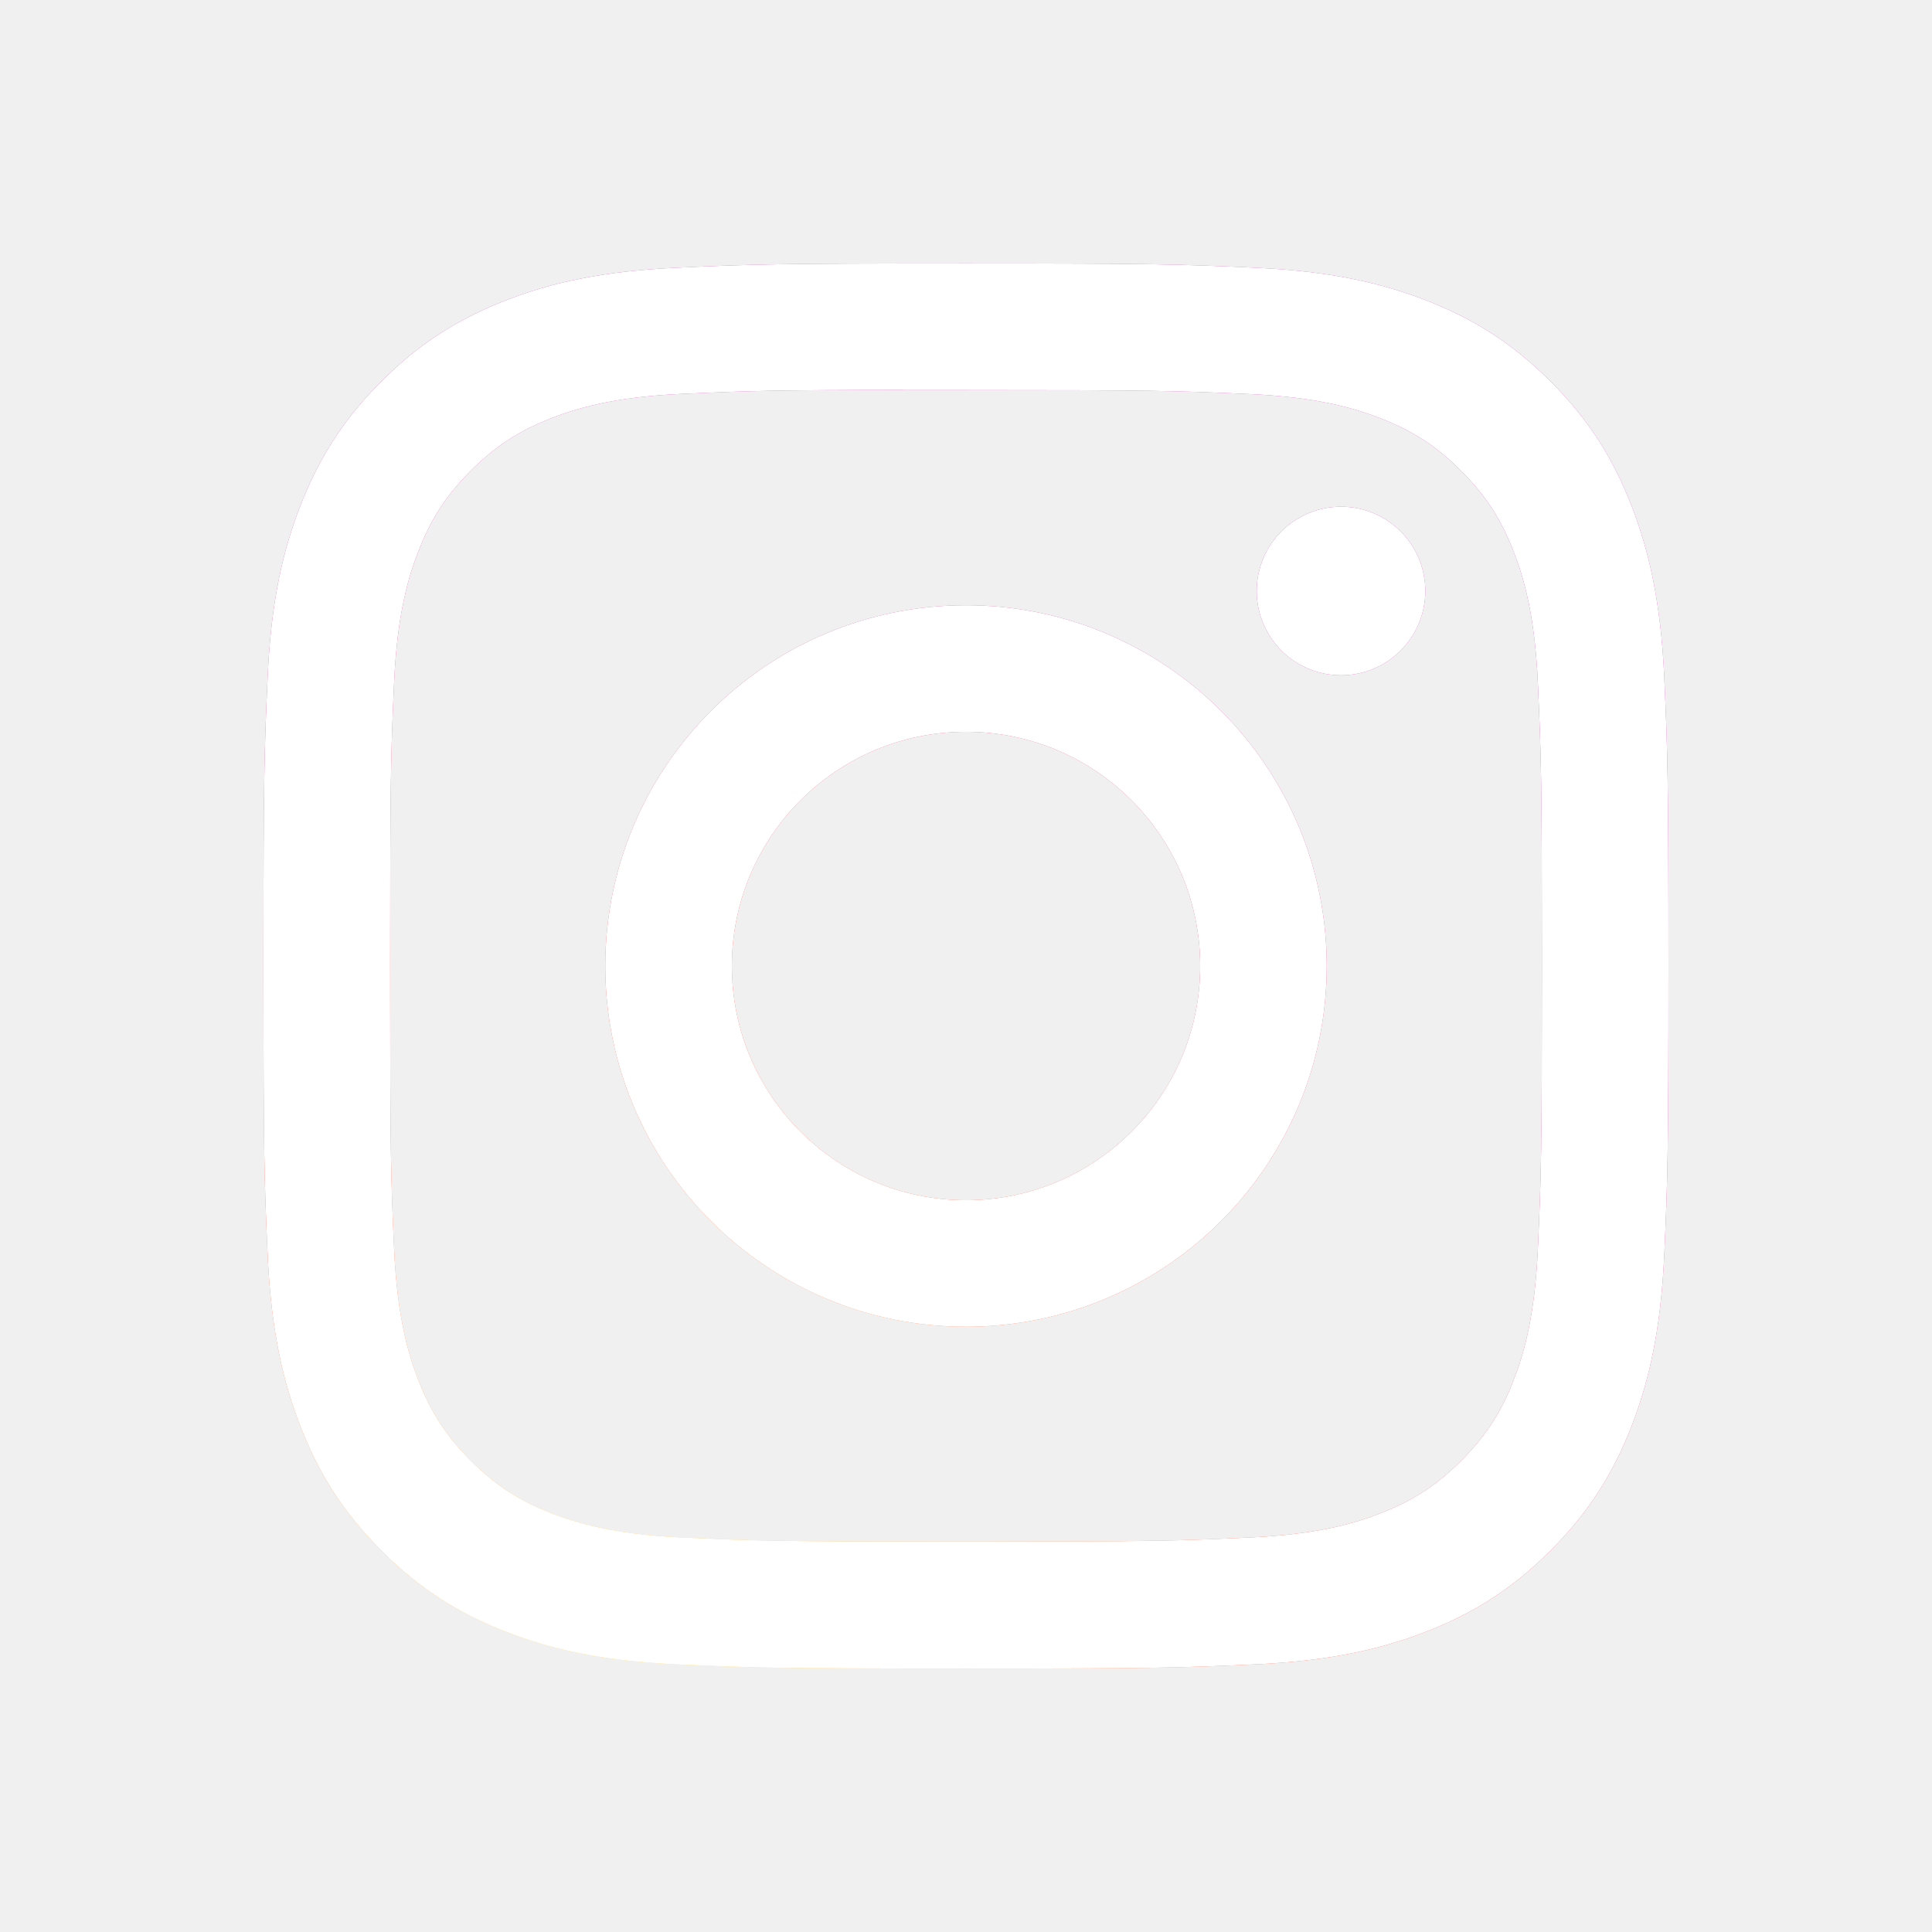
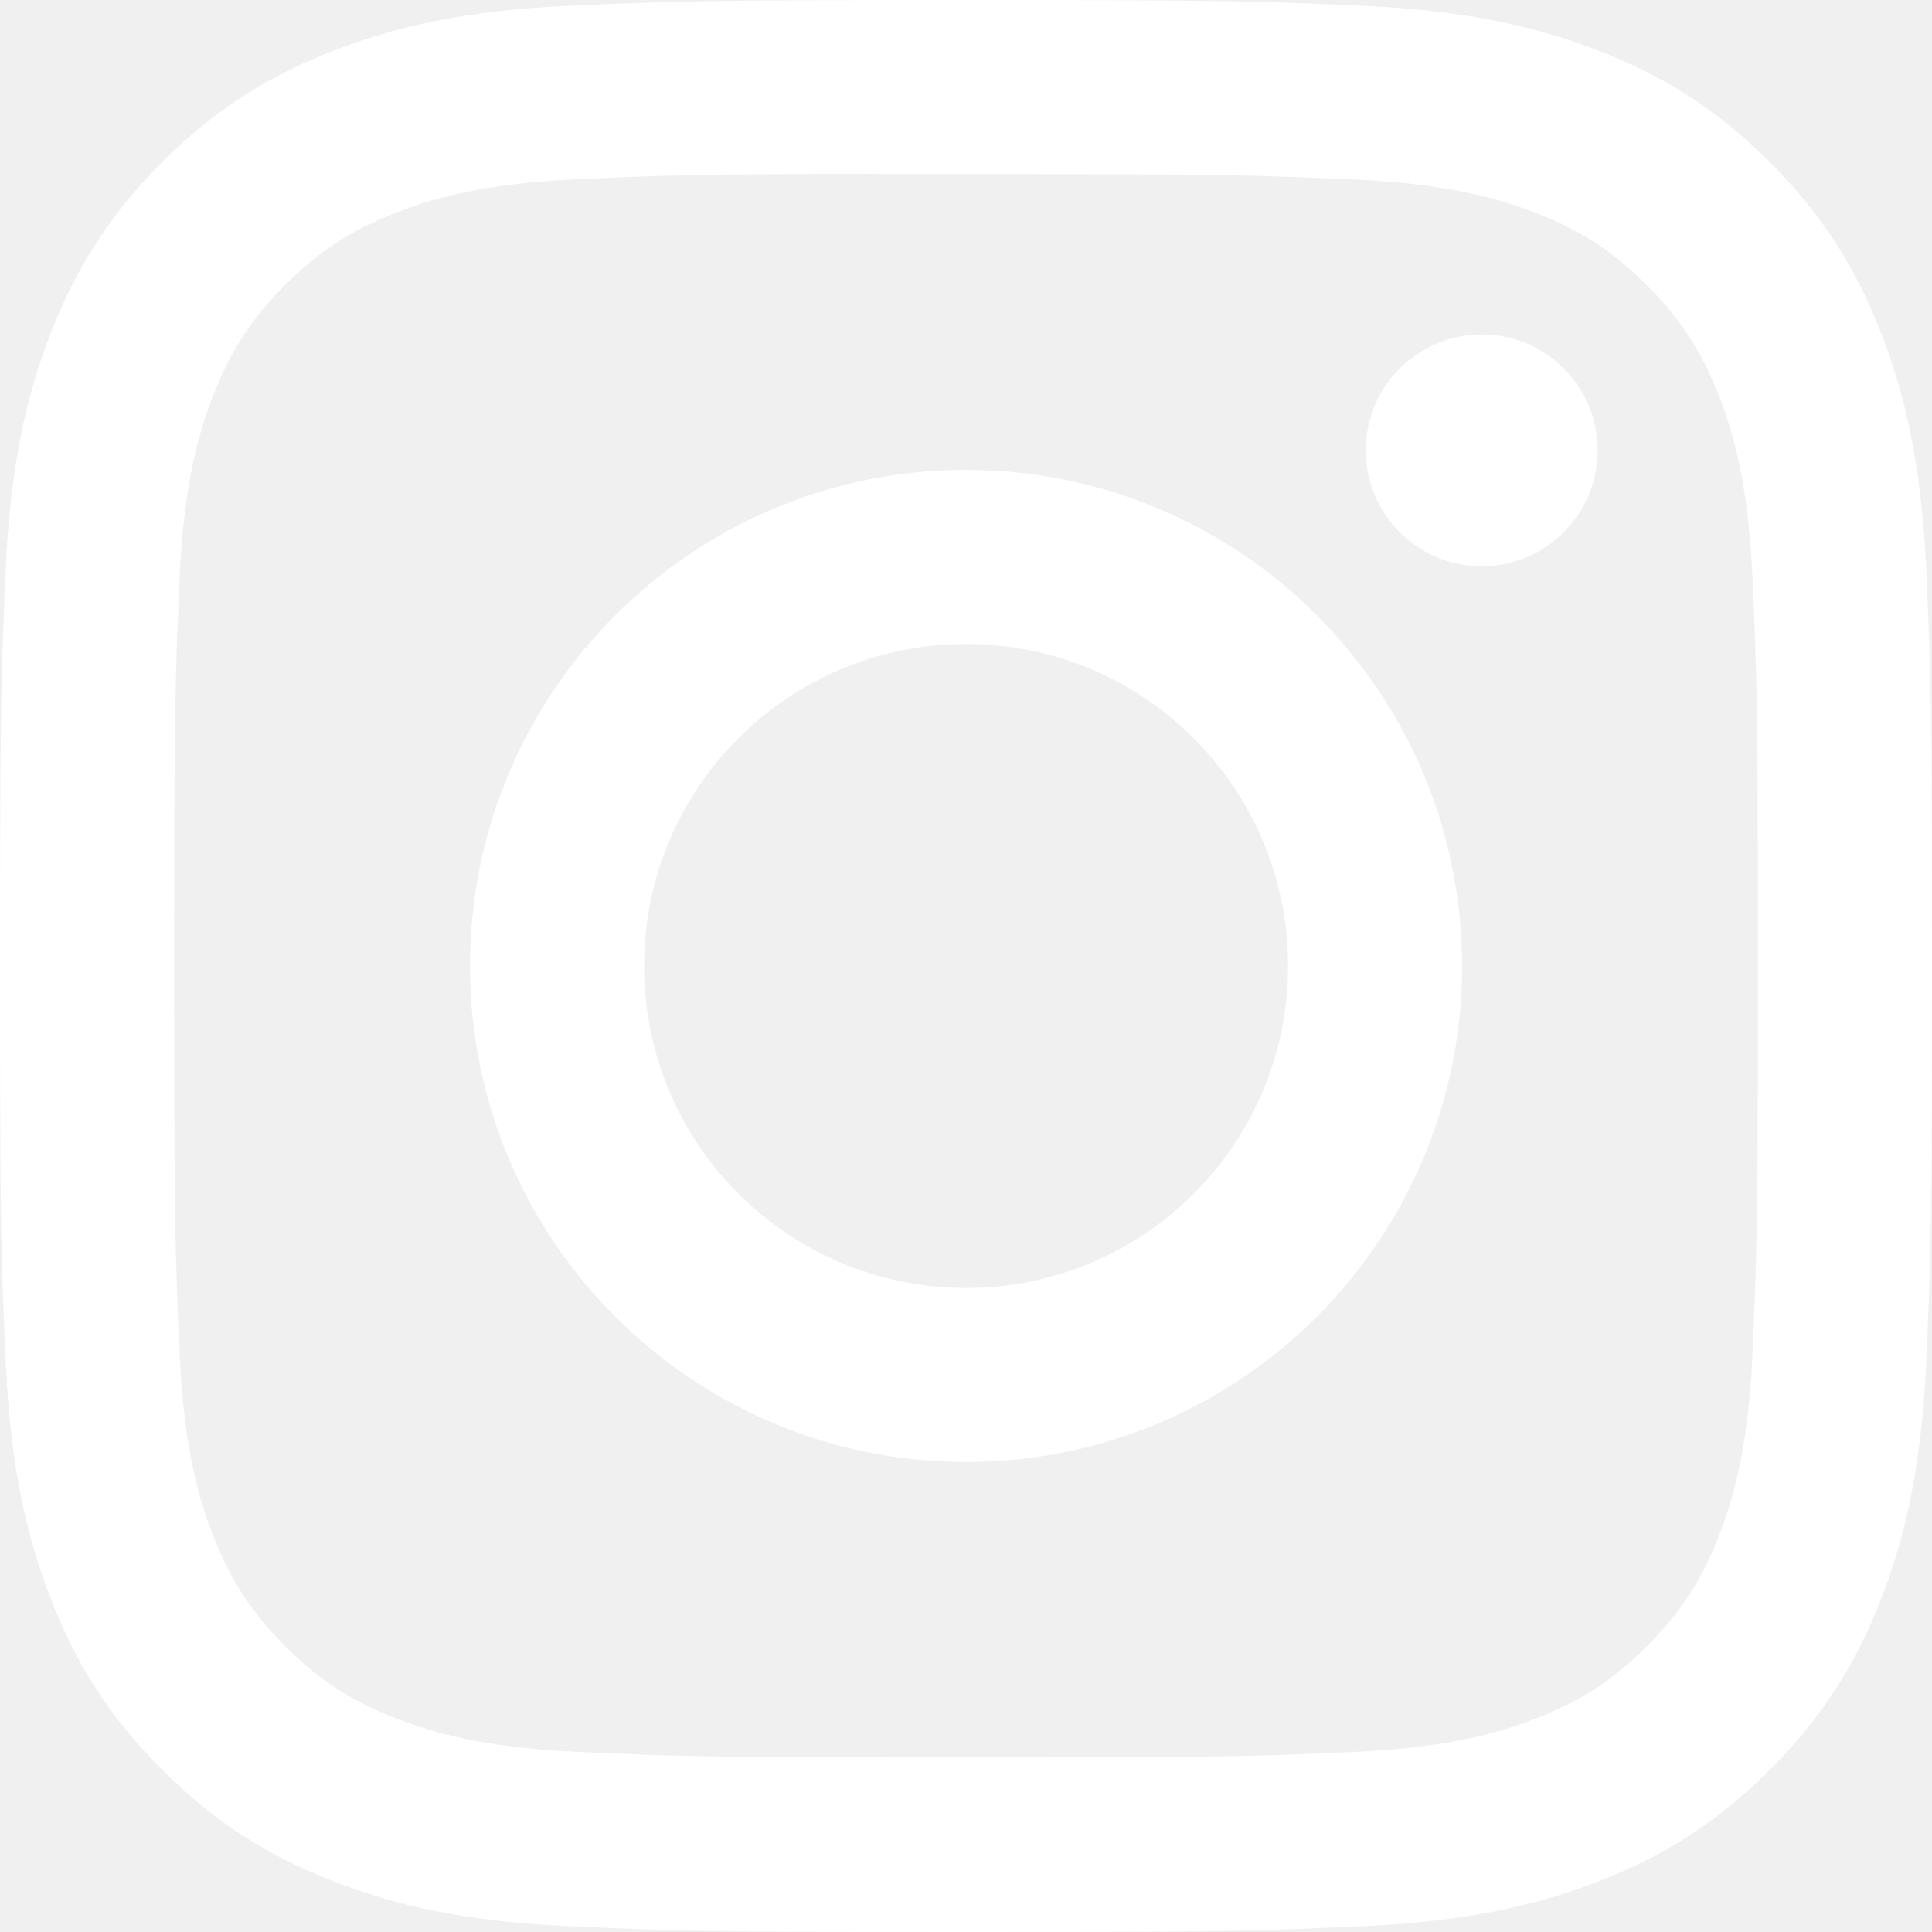
- <svg xmlns="http://www.w3.org/2000/svg" width="42" height="42" viewBox="0 0 42 42" fill="none">
-   <path d="M21.001 5.727C16.853 5.727 16.332 5.745 14.703 5.82C13.078 5.894 11.968 6.151 10.997 6.529C9.992 6.919 9.14 7.441 8.291 8.29C7.442 9.139 6.92 9.991 6.529 10.995C6.15 11.967 5.892 13.077 5.819 14.702C5.746 16.331 5.727 16.852 5.727 21C5.727 25.148 5.746 25.667 5.819 27.296C5.894 28.922 6.151 30.032 6.529 31.003C6.919 32.007 7.441 32.859 8.29 33.708C9.139 34.558 9.991 35.081 10.995 35.471C11.966 35.849 13.076 36.106 14.702 36.181C16.331 36.255 16.851 36.273 20.999 36.273C25.147 36.273 25.666 36.255 27.295 36.181C28.921 36.106 30.032 35.849 31.003 35.471C32.007 35.081 32.858 34.558 33.707 33.708C34.556 32.859 35.078 32.007 35.469 31.003C35.845 30.032 36.103 28.922 36.179 27.296C36.252 25.667 36.271 25.148 36.271 21C36.271 16.852 36.252 16.332 36.179 14.703C36.103 13.077 35.845 11.967 35.469 10.996C35.078 9.991 34.556 9.139 33.707 8.29C32.857 7.441 32.008 6.919 31.002 6.529C30.029 6.151 28.918 5.894 27.292 5.82C25.663 5.745 25.145 5.727 20.996 5.727H21.001ZM19.631 8.48C20.037 8.479 20.491 8.48 21.001 8.48C25.078 8.48 25.562 8.494 27.172 8.567C28.661 8.635 29.469 8.884 30.007 9.093C30.72 9.37 31.228 9.701 31.762 10.236C32.297 10.77 32.628 11.279 32.905 11.992C33.114 12.53 33.364 13.338 33.431 14.827C33.504 16.437 33.52 16.921 33.52 20.997C33.52 25.072 33.504 25.556 33.431 27.166C33.363 28.655 33.114 29.463 32.905 30.001C32.629 30.714 32.297 31.221 31.762 31.756C31.228 32.29 30.72 32.621 30.007 32.898C29.47 33.108 28.661 33.356 27.172 33.424C25.562 33.497 25.078 33.513 21.001 33.513C16.923 33.513 16.439 33.497 14.829 33.424C13.34 33.355 12.532 33.106 11.993 32.898C11.281 32.621 10.772 32.29 10.237 31.755C9.703 31.221 9.372 30.713 9.094 30C8.885 29.462 8.636 28.654 8.568 27.165C8.495 25.555 8.481 25.071 8.481 20.993C8.481 16.914 8.495 16.433 8.568 14.823C8.636 13.334 8.885 12.526 9.094 11.988C9.371 11.275 9.703 10.766 10.237 10.231C10.772 9.697 11.281 9.366 11.993 9.088C12.532 8.878 13.34 8.63 14.829 8.562C16.238 8.498 16.784 8.479 19.631 8.476V8.48ZM29.153 11.015C28.141 11.015 27.32 11.835 27.32 12.848C27.32 13.859 28.141 14.68 29.153 14.68C30.165 14.68 30.985 13.859 30.985 12.848C30.985 11.836 30.165 11.015 29.153 11.015V11.015ZM21.001 13.157C16.669 13.157 13.158 16.669 13.158 21C13.158 25.331 16.669 28.842 21.001 28.842C25.332 28.842 28.842 25.331 28.842 21C28.842 16.669 25.331 13.157 21 13.157H21.001ZM21.001 15.909C23.812 15.909 26.091 18.188 26.091 21C26.091 23.811 23.812 26.091 21.001 26.091C18.189 26.091 15.91 23.811 15.91 21C15.91 18.188 18.189 15.909 21.001 15.909Z" fill="url(#paint0_radial_1_174)" />
-   <path d="M21.001 5.727C16.853 5.727 16.332 5.745 14.703 5.82C13.078 5.894 11.968 6.151 10.997 6.529C9.992 6.919 9.14 7.441 8.291 8.29C7.442 9.139 6.92 9.991 6.529 10.995C6.15 11.967 5.892 13.077 5.819 14.702C5.746 16.331 5.727 16.852 5.727 21C5.727 25.148 5.746 25.667 5.819 27.296C5.894 28.922 6.151 30.032 6.529 31.003C6.919 32.007 7.441 32.859 8.29 33.708C9.139 34.558 9.991 35.081 10.995 35.471C11.966 35.849 13.076 36.106 14.702 36.181C16.331 36.255 16.851 36.273 20.999 36.273C25.147 36.273 25.666 36.255 27.295 36.181C28.921 36.106 30.032 35.849 31.003 35.471C32.007 35.081 32.858 34.558 33.707 33.708C34.556 32.859 35.078 32.007 35.469 31.003C35.845 30.032 36.103 28.922 36.179 27.296C36.252 25.667 36.271 25.148 36.271 21C36.271 16.852 36.252 16.332 36.179 14.703C36.103 13.077 35.845 11.967 35.469 10.996C35.078 9.991 34.556 9.139 33.707 8.29C32.857 7.441 32.008 6.919 31.002 6.529C30.029 6.151 28.918 5.894 27.292 5.82C25.663 5.745 25.145 5.727 20.996 5.727H21.001ZM19.631 8.48C20.037 8.479 20.491 8.48 21.001 8.48C25.078 8.48 25.562 8.494 27.172 8.567C28.661 8.635 29.469 8.884 30.007 9.093C30.72 9.37 31.228 9.701 31.762 10.236C32.297 10.77 32.628 11.279 32.905 11.992C33.114 12.53 33.364 13.338 33.431 14.827C33.504 16.437 33.52 16.921 33.52 20.997C33.52 25.072 33.504 25.556 33.431 27.166C33.363 28.655 33.114 29.463 32.905 30.001C32.629 30.714 32.297 31.221 31.762 31.756C31.228 32.29 30.72 32.621 30.007 32.898C29.47 33.108 28.661 33.356 27.172 33.424C25.562 33.497 25.078 33.513 21.001 33.513C16.923 33.513 16.439 33.497 14.829 33.424C13.34 33.355 12.532 33.106 11.993 32.898C11.281 32.621 10.772 32.29 10.237 31.755C9.703 31.221 9.372 30.713 9.094 30C8.885 29.462 8.636 28.654 8.568 27.165C8.495 25.555 8.481 25.071 8.481 20.993C8.481 16.914 8.495 16.433 8.568 14.823C8.636 13.334 8.885 12.526 9.094 11.988C9.371 11.275 9.703 10.766 10.237 10.231C10.772 9.697 11.281 9.366 11.993 9.088C12.532 8.878 13.34 8.63 14.829 8.562C16.238 8.498 16.784 8.479 19.631 8.476V8.48ZM29.153 11.015C28.141 11.015 27.32 11.835 27.32 12.848C27.32 13.859 28.141 14.68 29.153 14.68C30.165 14.68 30.985 13.859 30.985 12.848C30.985 11.836 30.165 11.015 29.153 11.015V11.015ZM21.001 13.157C16.669 13.157 13.158 16.669 13.158 21C13.158 25.331 16.669 28.842 21.001 28.842C25.332 28.842 28.842 25.331 28.842 21C28.842 16.669 25.331 13.157 21 13.157H21.001ZM21.001 15.909C23.812 15.909 26.091 18.188 26.091 21C26.091 23.811 23.812 26.091 21.001 26.091C18.189 26.091 15.91 23.811 15.91 21C15.91 18.188 18.189 15.909 21.001 15.909Z" fill="white" />
-   <defs>
-     <radialGradient id="paint0_radial_1_174" cx="0" cy="0" r="1" gradientUnits="userSpaceOnUse" gradientTransform="translate(13.8404 38.6254) rotate(-90) scale(30.2728 28.1549)">
-       <stop stop-color="#FFDD55" />
-       <stop offset="0.1" stop-color="#FFDD55" />
-       <stop offset="0.5" stop-color="#FF543E" />
-       <stop offset="1" stop-color="#C837AB" />
-     </radialGradient>
-   </defs>
+ <svg xmlns="http://www.w3.org/2000/svg" width="30" height="30" viewBox="0 0 30 30" fill="none">
+   <path d="M15.001 0C10.928 0 10.416 0.018 8.816 0.091C7.219 0.164 6.129 0.417 5.176 0.788C4.189 1.171 3.352 1.683 2.518 2.517C1.684 3.351 1.172 4.188 0.787 5.174C0.415 6.128 0.162 7.218 0.09 8.815C0.019 10.415 0 10.926 0 15C0 19.074 0.018 19.584 0.091 21.183C0.164 22.78 0.417 23.87 0.788 24.824C1.171 25.811 1.683 26.648 2.518 27.481C3.351 28.316 4.188 28.829 5.174 29.212C6.128 29.584 7.218 29.836 8.815 29.909C10.415 29.982 10.926 30 14.999 30C19.074 30 19.583 29.982 21.183 29.909C22.78 29.836 23.872 29.584 24.826 29.212C25.812 28.829 26.648 28.316 27.481 27.481C28.316 26.648 28.828 25.811 29.212 24.824C29.581 23.87 29.834 22.78 29.909 21.184C29.981 19.584 30 19.074 30 15C30 10.926 29.981 10.415 29.909 8.815C29.834 7.218 29.581 6.128 29.212 5.174C28.828 4.188 28.316 3.351 27.481 2.517C26.647 1.683 25.812 1.17 24.825 0.788C23.869 0.417 22.778 0.164 21.181 0.091C19.581 0.018 19.072 0 14.997 0H15.001ZM13.656 2.703C14.055 2.703 14.501 2.703 15.001 2.703C19.006 2.703 19.481 2.718 21.063 2.789C22.525 2.856 23.319 3.101 23.848 3.306C24.548 3.578 25.047 3.903 25.571 4.428C26.096 4.953 26.422 5.453 26.694 6.153C26.899 6.681 27.144 7.475 27.211 8.937C27.282 10.518 27.298 10.993 27.298 14.997C27.298 19 27.282 19.475 27.211 21.056C27.144 22.518 26.899 23.312 26.694 23.84C26.422 24.54 26.096 25.039 25.571 25.564C25.047 26.088 24.548 26.413 23.848 26.685C23.32 26.892 22.525 27.135 21.063 27.202C19.481 27.274 19.006 27.29 15.001 27.29C10.996 27.29 10.521 27.274 8.94 27.202C7.478 27.135 6.684 26.89 6.155 26.685C5.455 26.413 4.955 26.088 4.43 25.563C3.905 25.038 3.58 24.539 3.307 23.839C3.102 23.311 2.857 22.517 2.791 21.055C2.719 19.474 2.704 18.998 2.704 14.993C2.704 10.987 2.719 10.515 2.791 8.934C2.858 7.471 3.102 6.677 3.307 6.148C3.579 5.448 3.905 4.948 4.43 4.423C4.955 3.898 5.455 3.573 6.155 3.301C6.684 3.095 7.478 2.851 8.94 2.784C10.324 2.721 10.86 2.703 13.656 2.699V2.703ZM23.008 5.194C22.015 5.194 21.208 5.999 21.208 6.993C21.208 7.987 22.015 8.793 23.008 8.793C24.002 8.793 24.808 7.987 24.808 6.993C24.808 5.999 24.002 5.193 23.008 5.193V5.194ZM15.001 7.297C10.747 7.297 7.298 10.746 7.298 15C7.298 19.254 10.747 22.702 15.001 22.702C19.256 22.702 22.703 19.254 22.703 15C22.703 10.746 19.255 7.297 15.001 7.297H15.001ZM15.001 10C17.763 10 20.001 12.238 20.001 15C20.001 17.761 17.763 20 15.001 20C12.24 20 10.001 17.761 10.001 15C10.001 12.238 12.24 10 15.001 10Z" fill="white" />
</svg>
